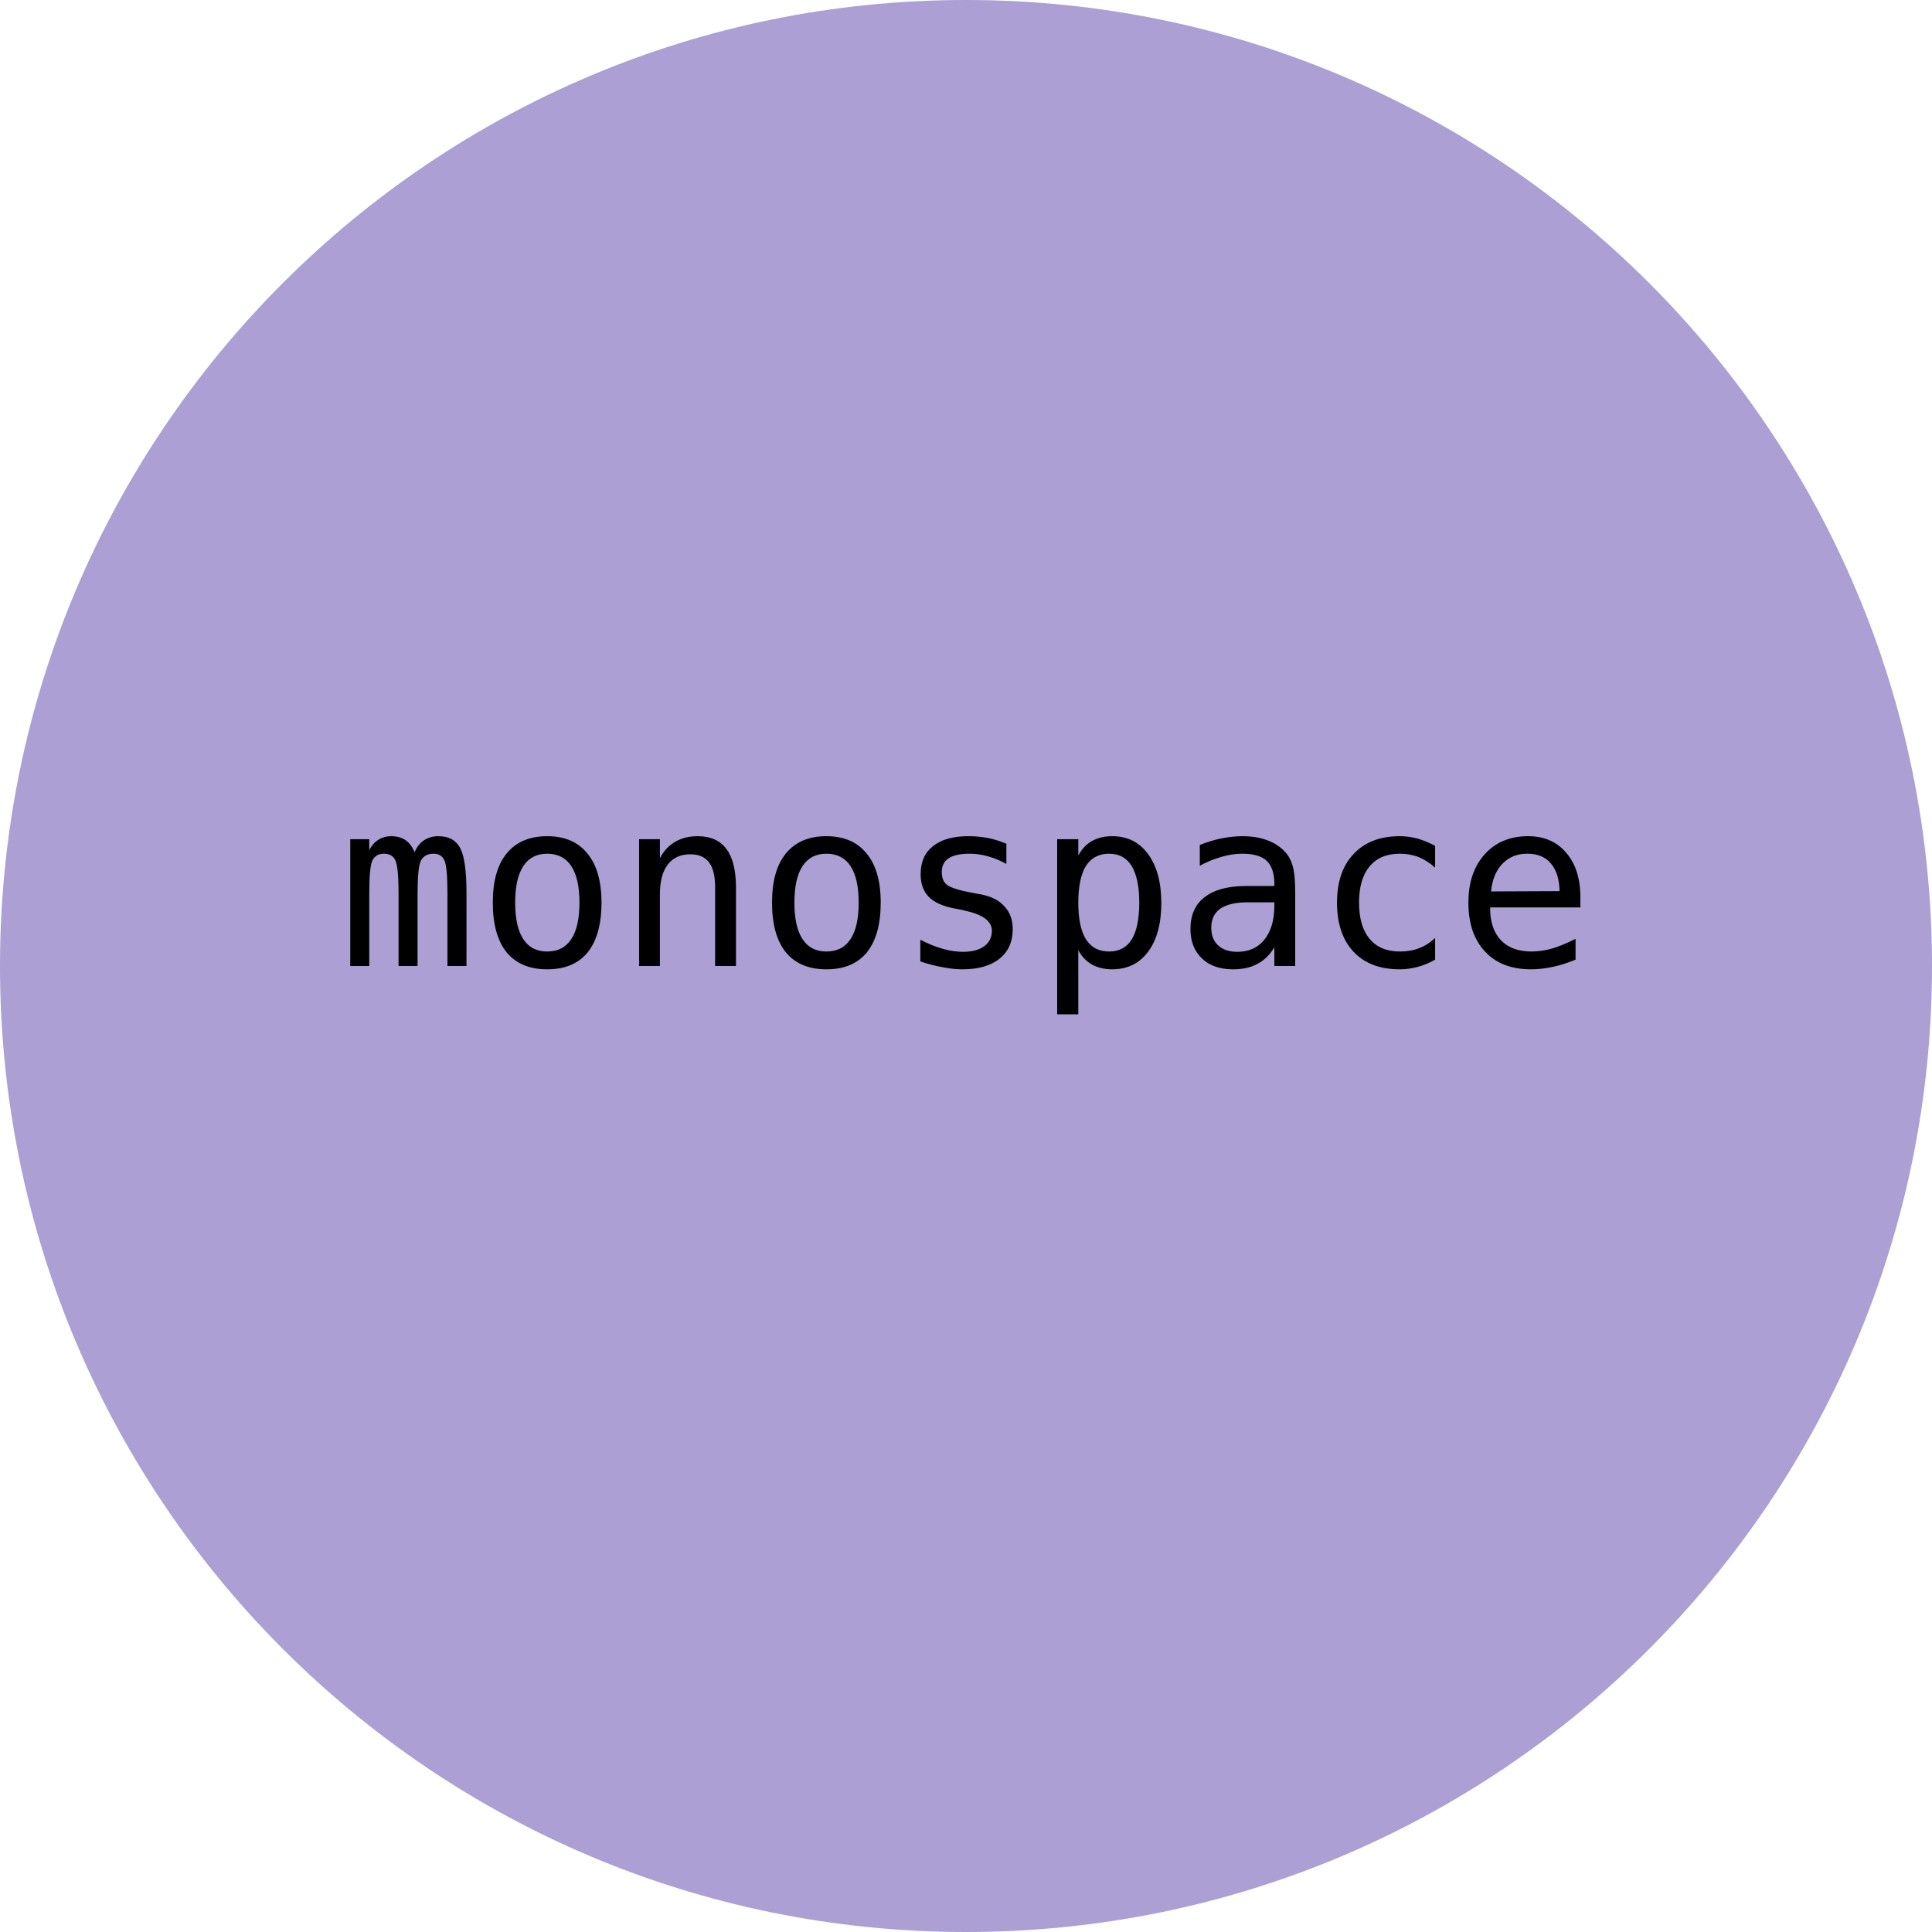
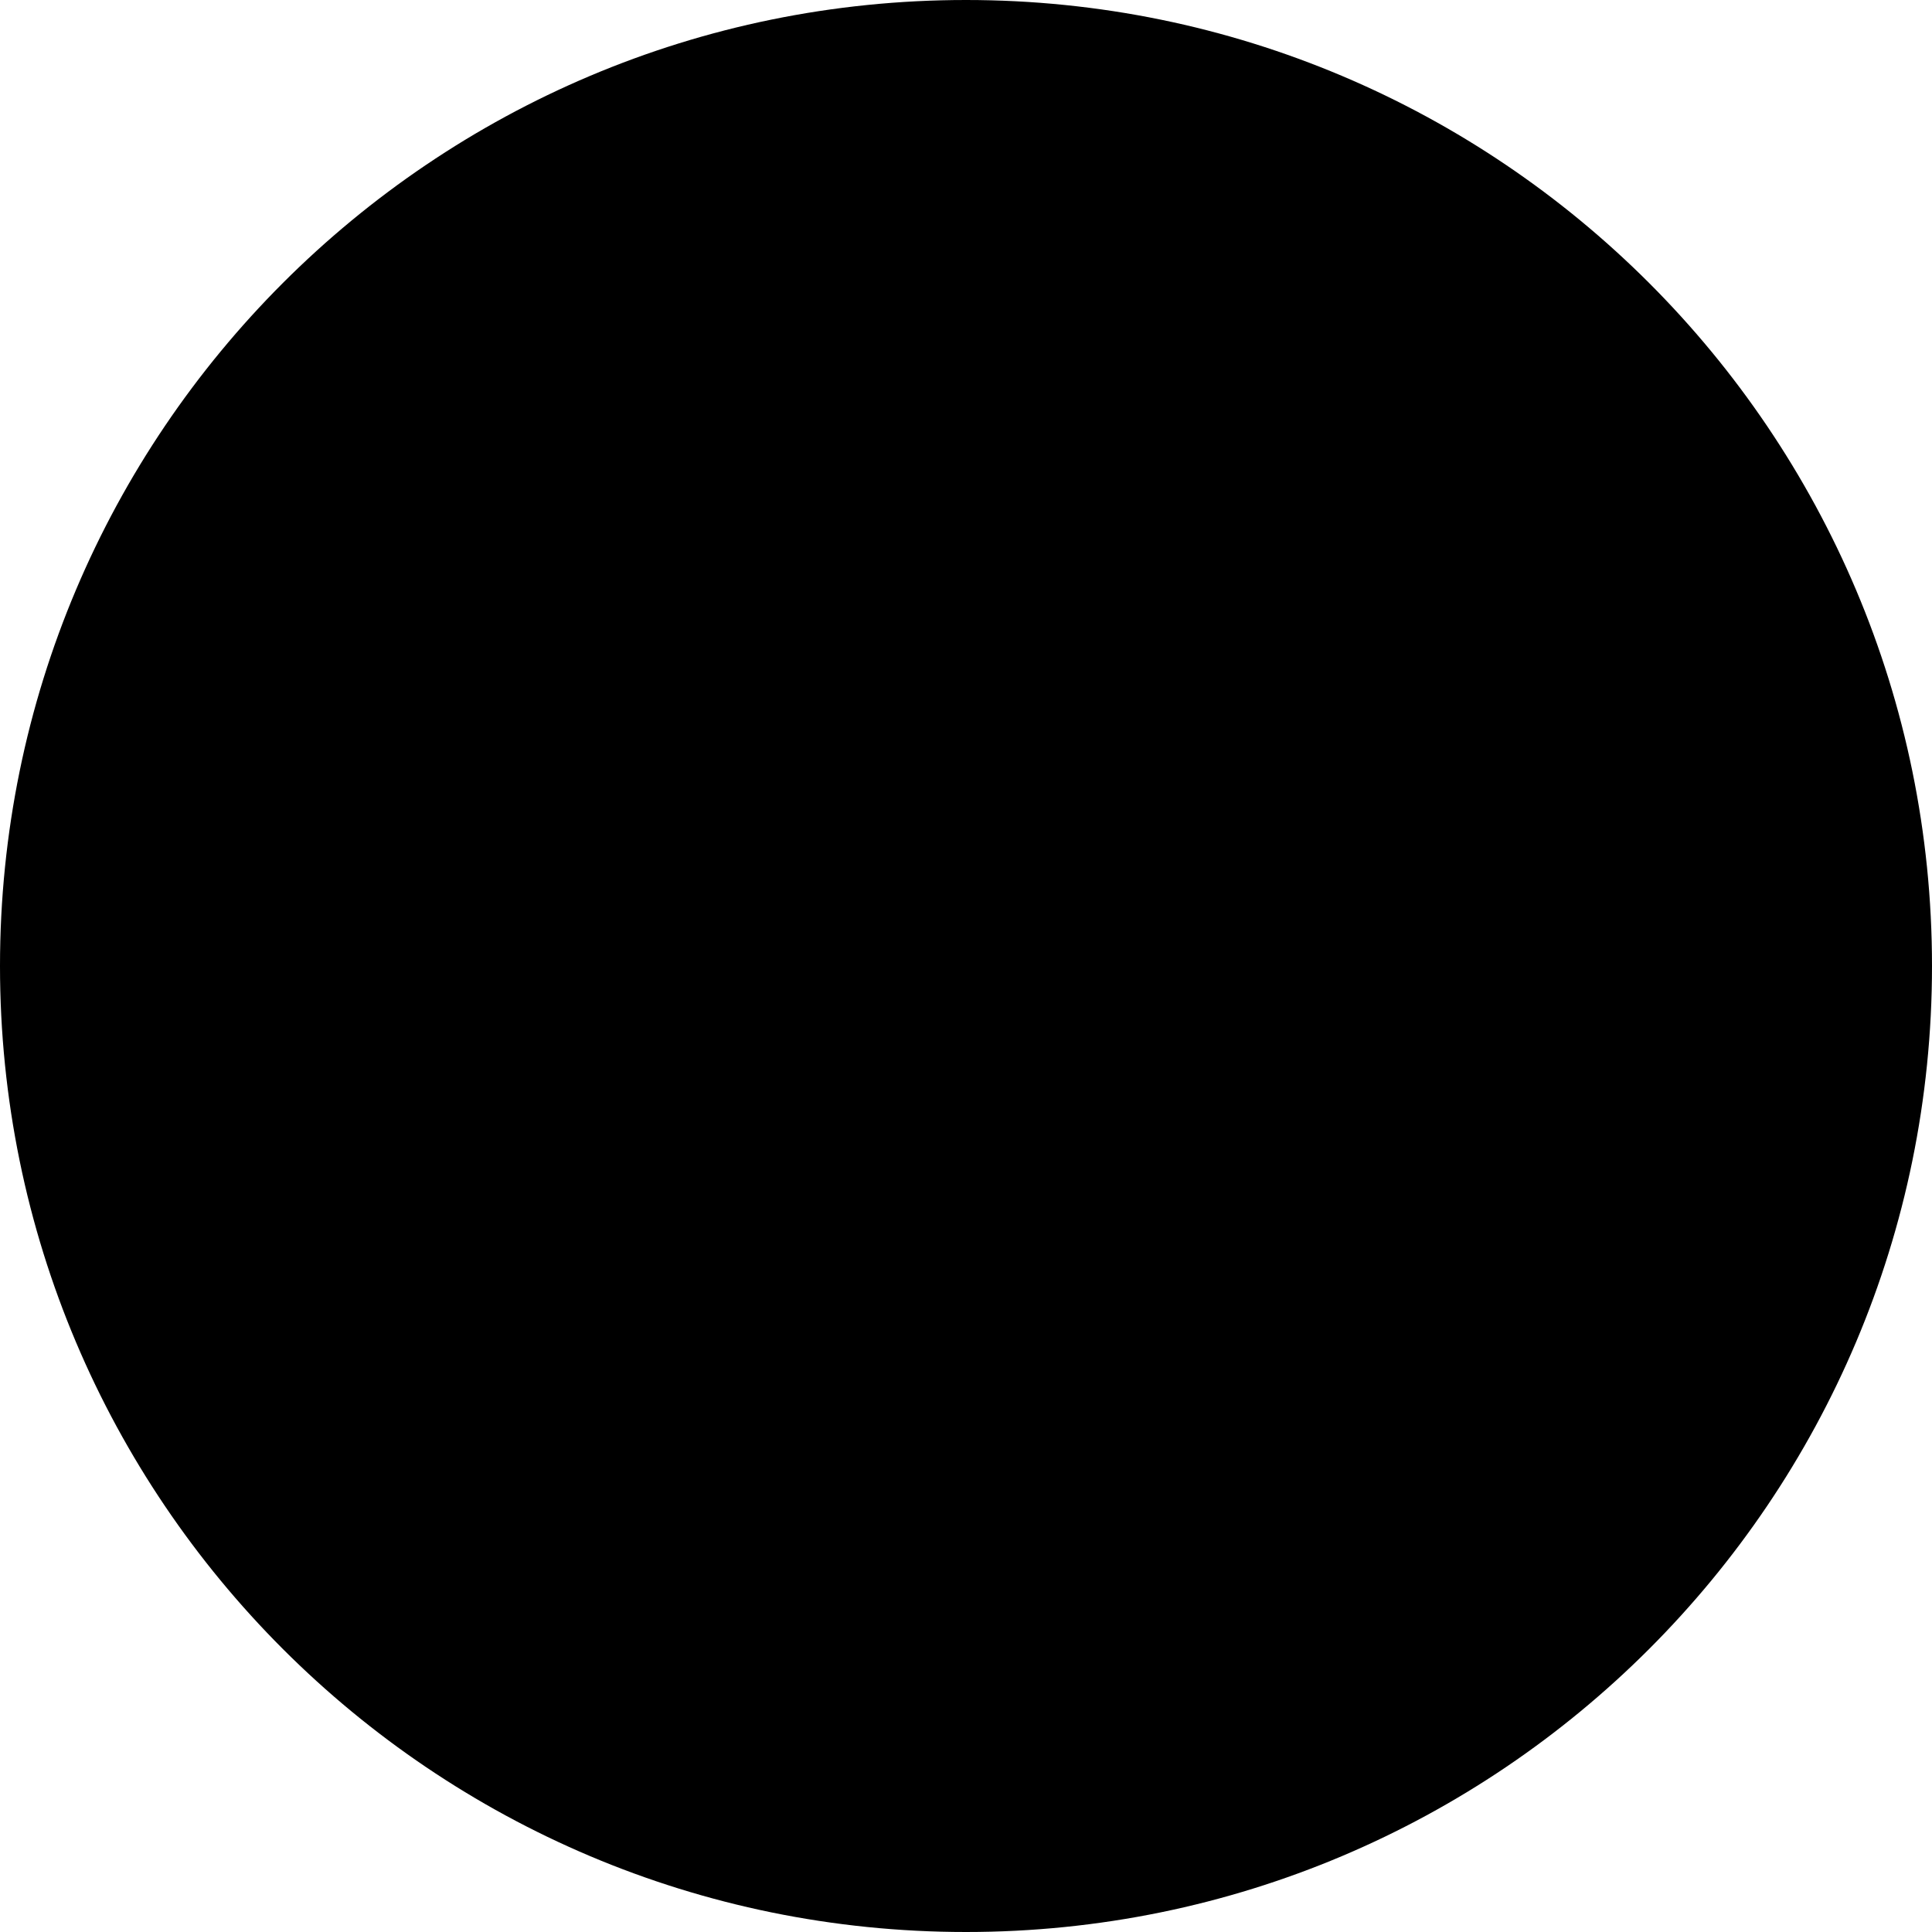
<svg xmlns="http://www.w3.org/2000/svg" viewBox="0 0 100 100">
-   <circle cx="50" cy="50" r="50" fill="#AB9FD4" />
-   <text x="50" y="50" text-anchor="middle" font-family="monospace" font-size="undefined" fill="undefined">monospace</text>
+   <circle cx="50" cy="50" r="50" fill="24px" />
+   <text x="50" y="50" text-anchor="middle" font-family="hey" font-size="undefined" fill="cursive">#fefefe</text>
</svg>
